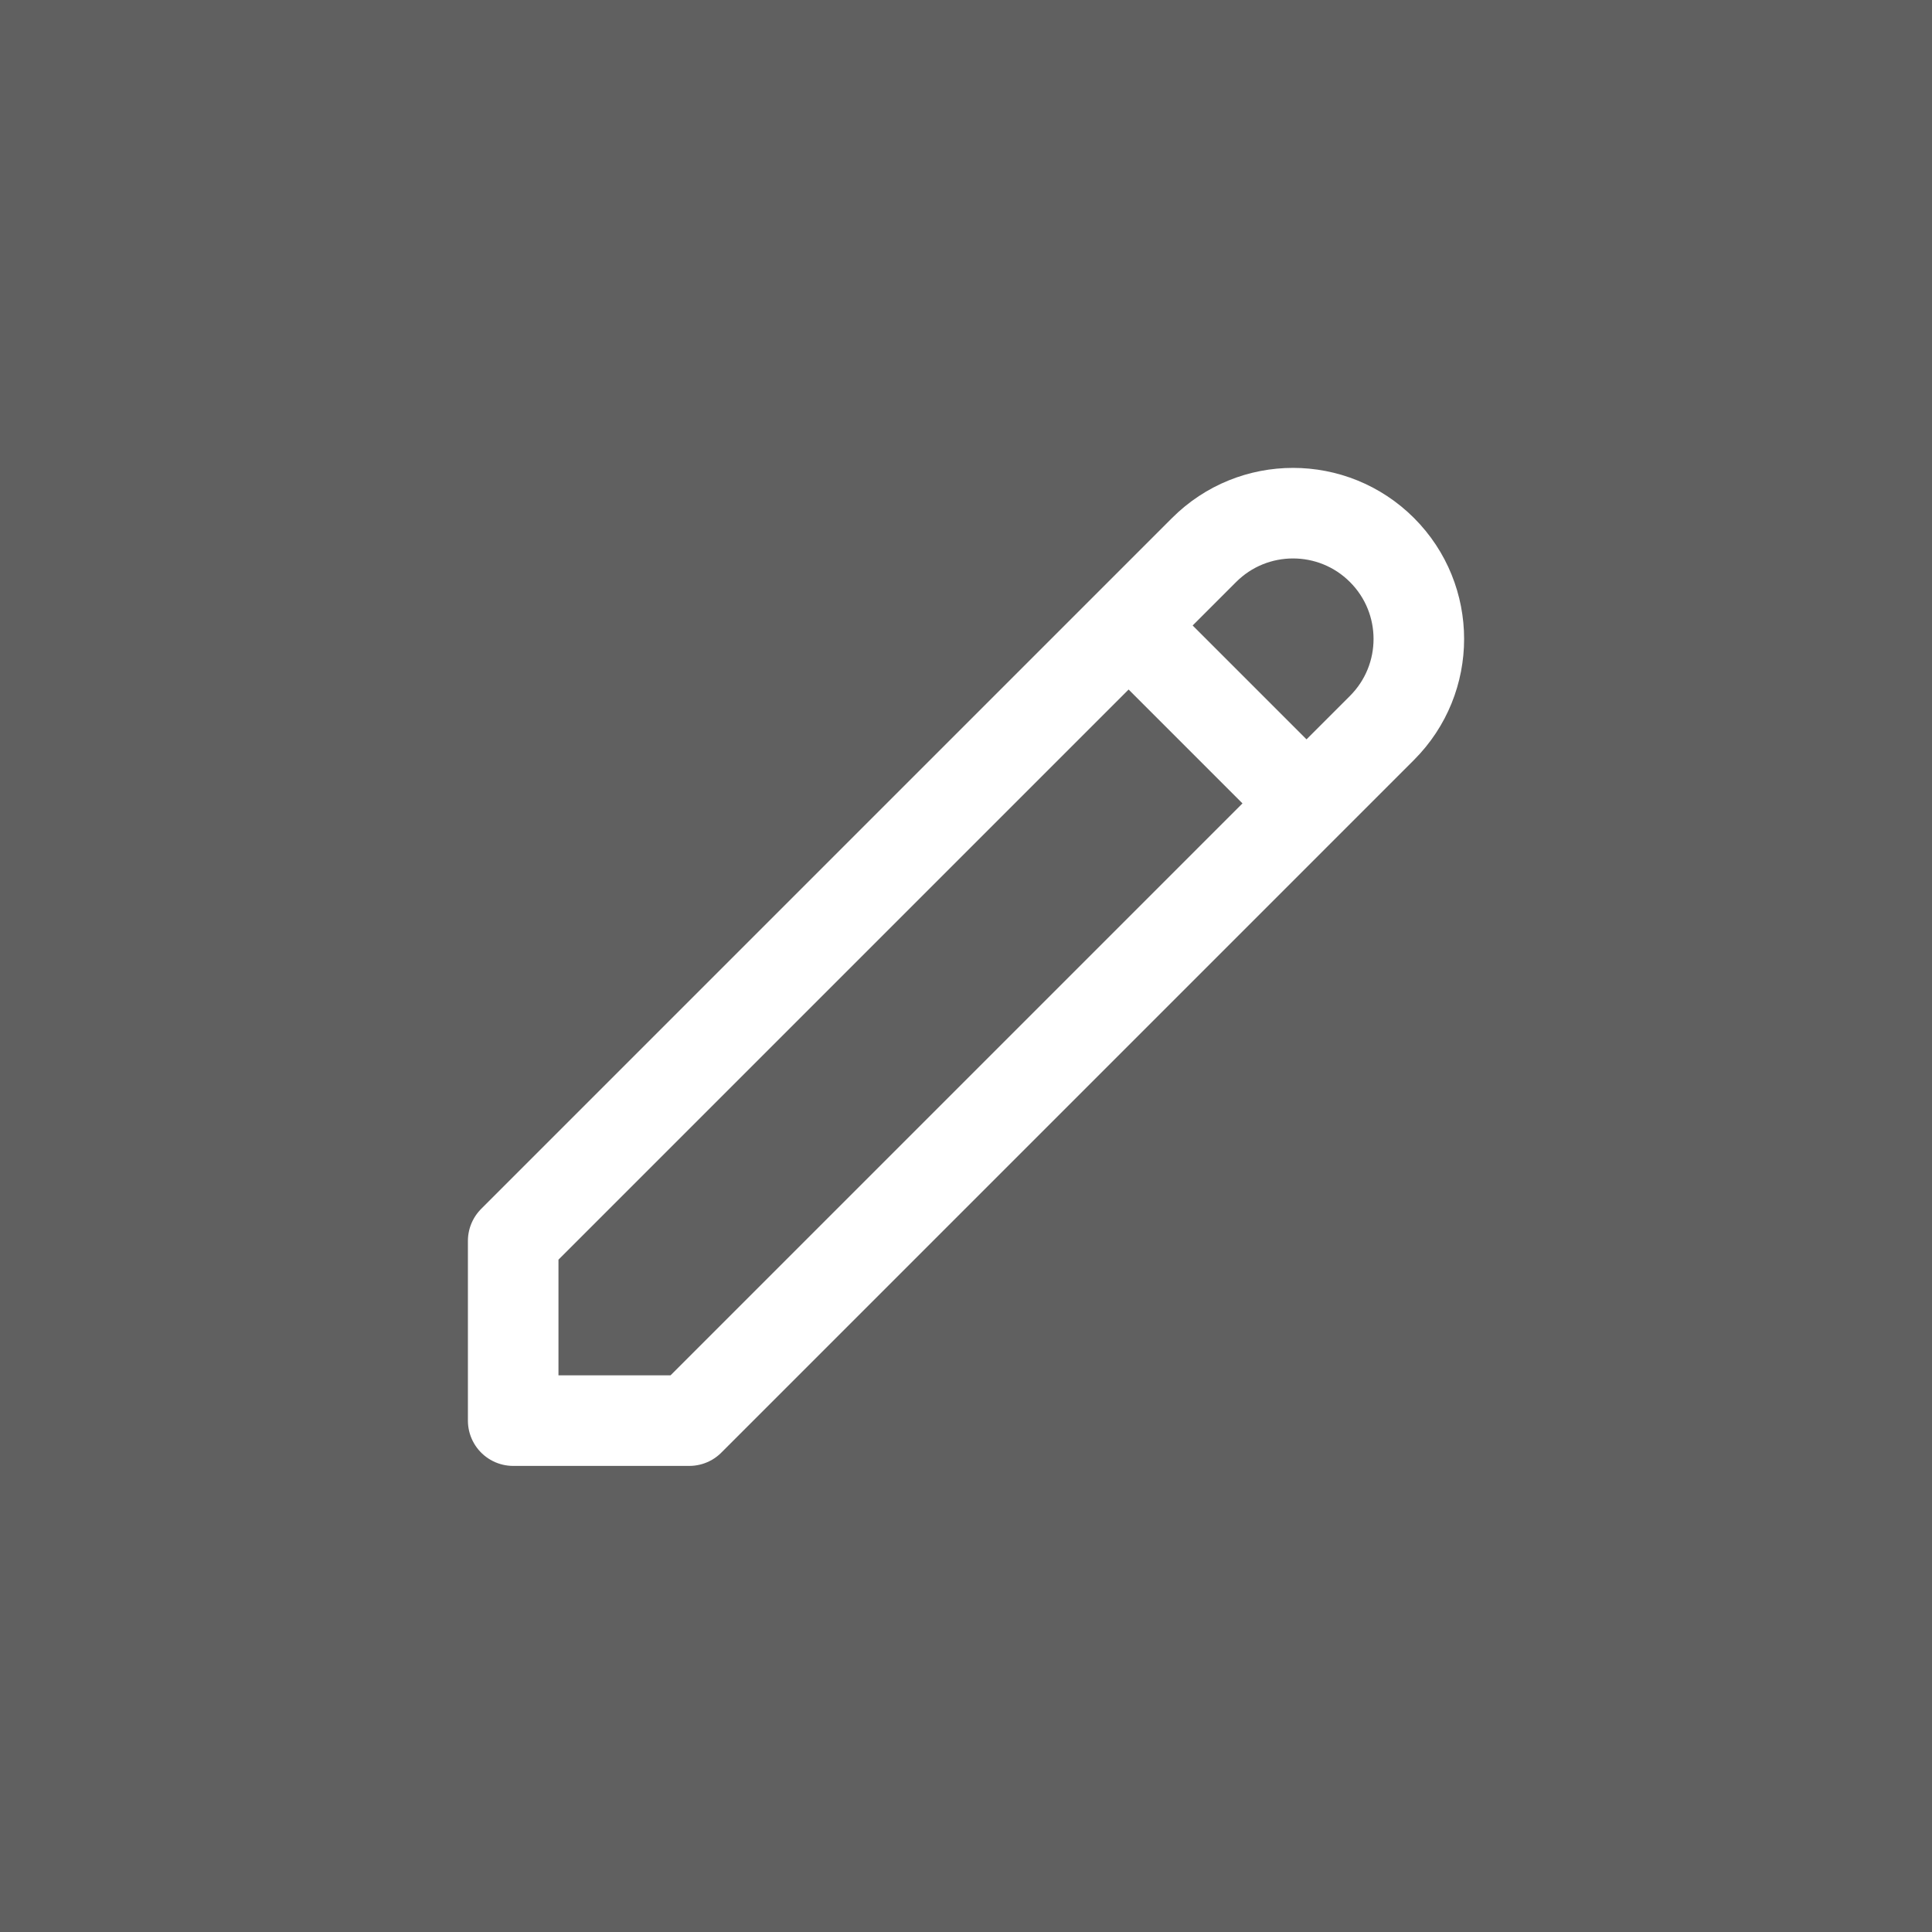
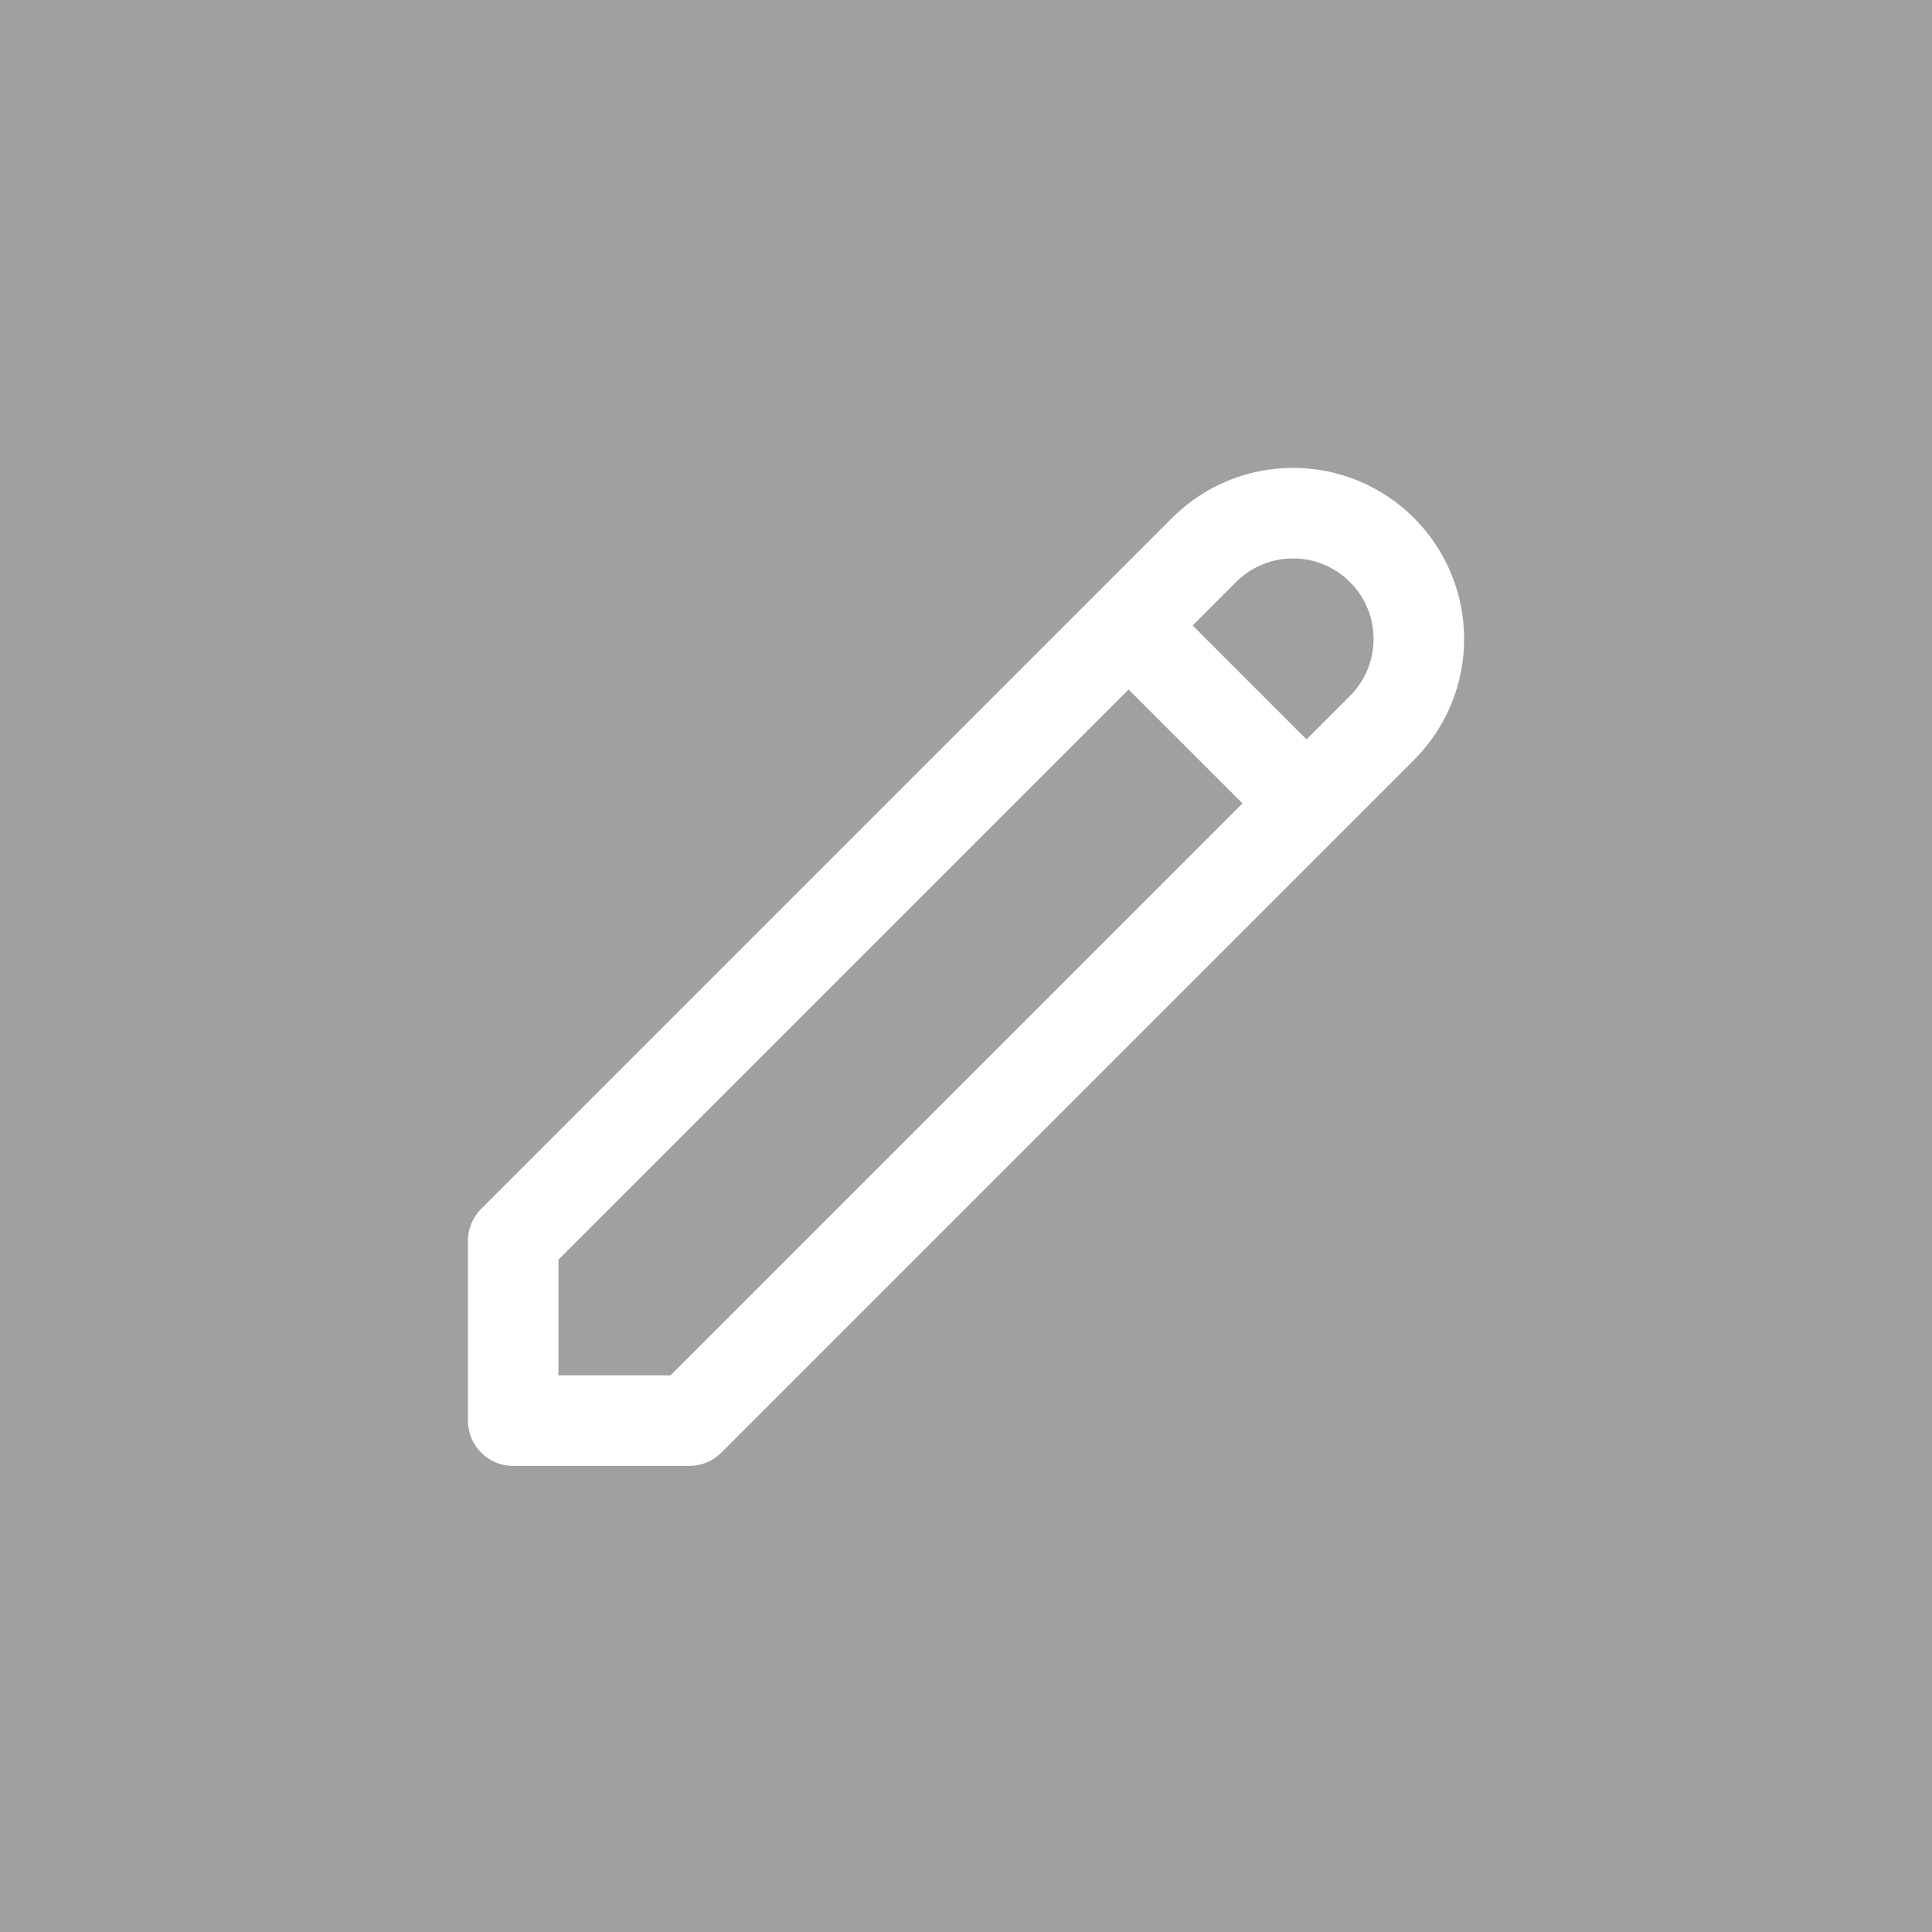
<svg xmlns="http://www.w3.org/2000/svg" width="48" height="48" viewBox="0 0 12.7 12.7" version="1.1">
  <defs />
-   <rect style="opacity:0.6;fill:#000000;fill-opacity:1;stroke-width:0.265;stop-color:#000000" width="12.7" height="12.7" x="0" y="0" />
+   <rect style="opacity:0.333;fill:#000000;fill-opacity:1;stroke-width:0.265;stop-color:#000000" width="12.7" height="12.7" x="0" y="0" />
  <g style="fill:none;stroke:#ffffff;stroke-width:1.8;stroke-linecap:round;stroke-linejoin:round;stroke-opacity:1" transform="matrix(0.3307292,0,0,0.3307292,2.38125,2.38125)">
    <path d="M 15.232 5.232 l 3.536 3.536 m -2.036 -5.036 a 2.5 2.5 0 0 1 3.536 3.536 L 6.5 21.036 H 3 v -3.572 L 16.732 3.732 z" />
  </g>
</svg>
